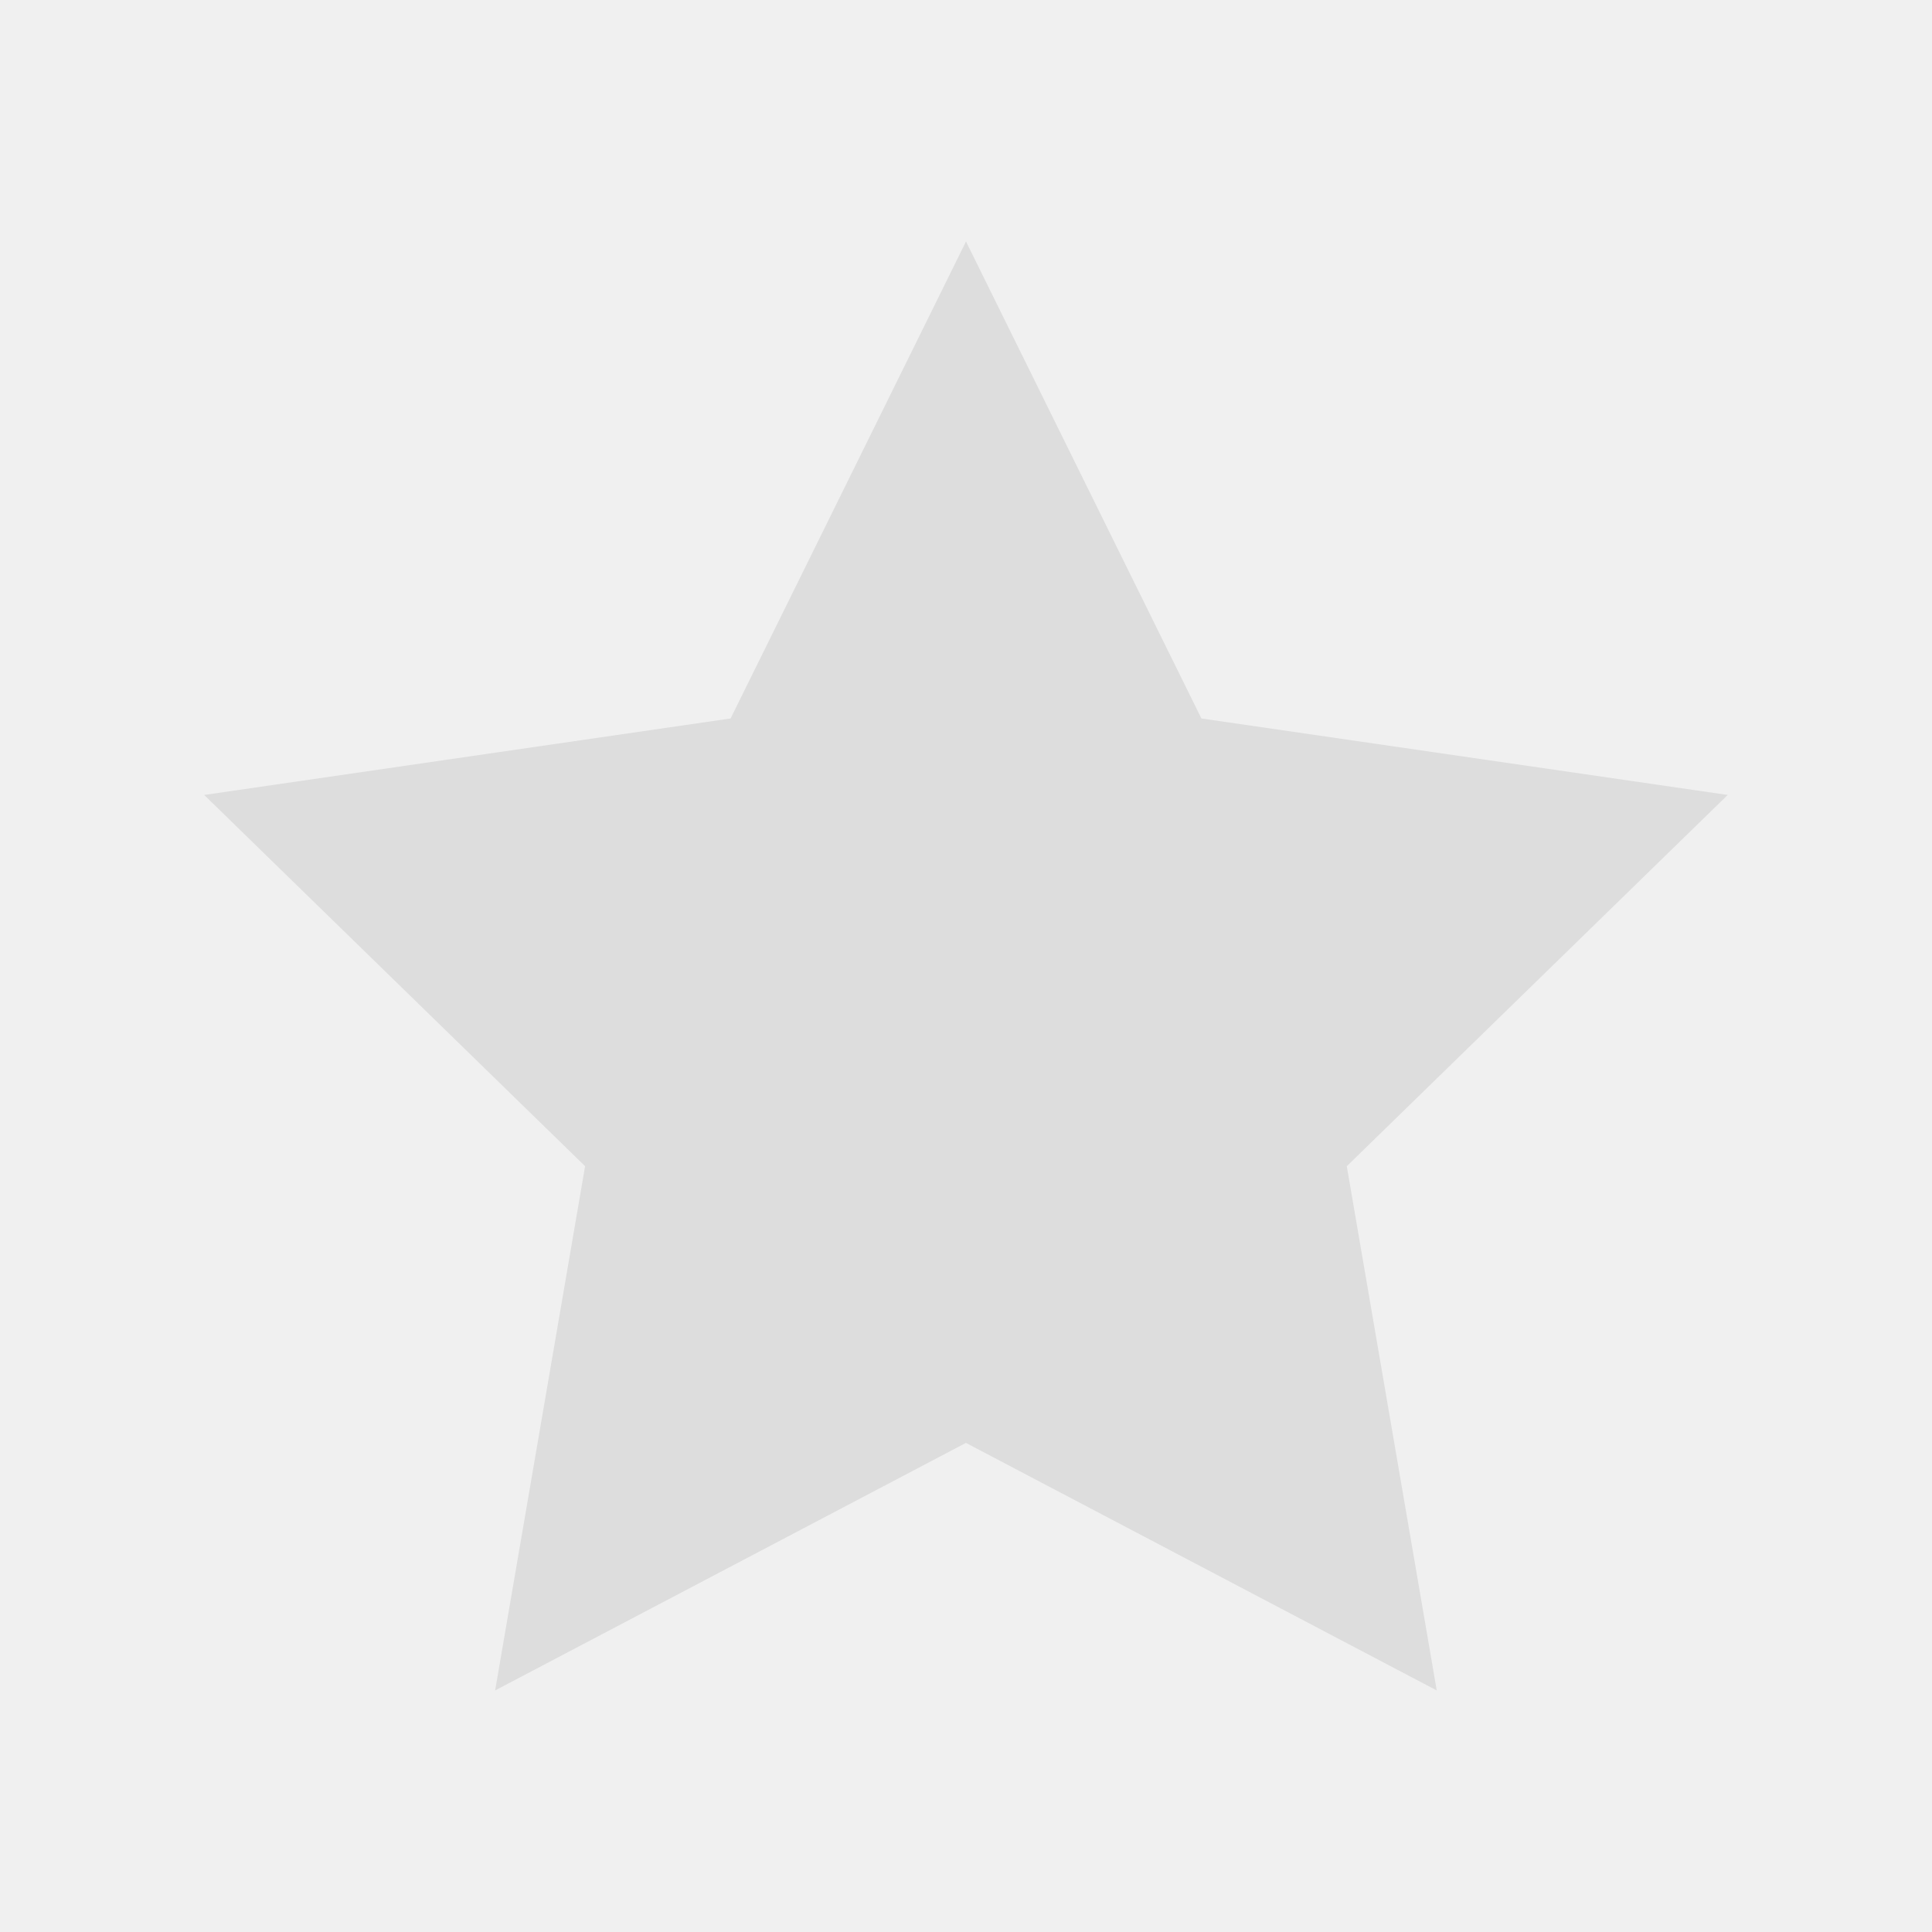
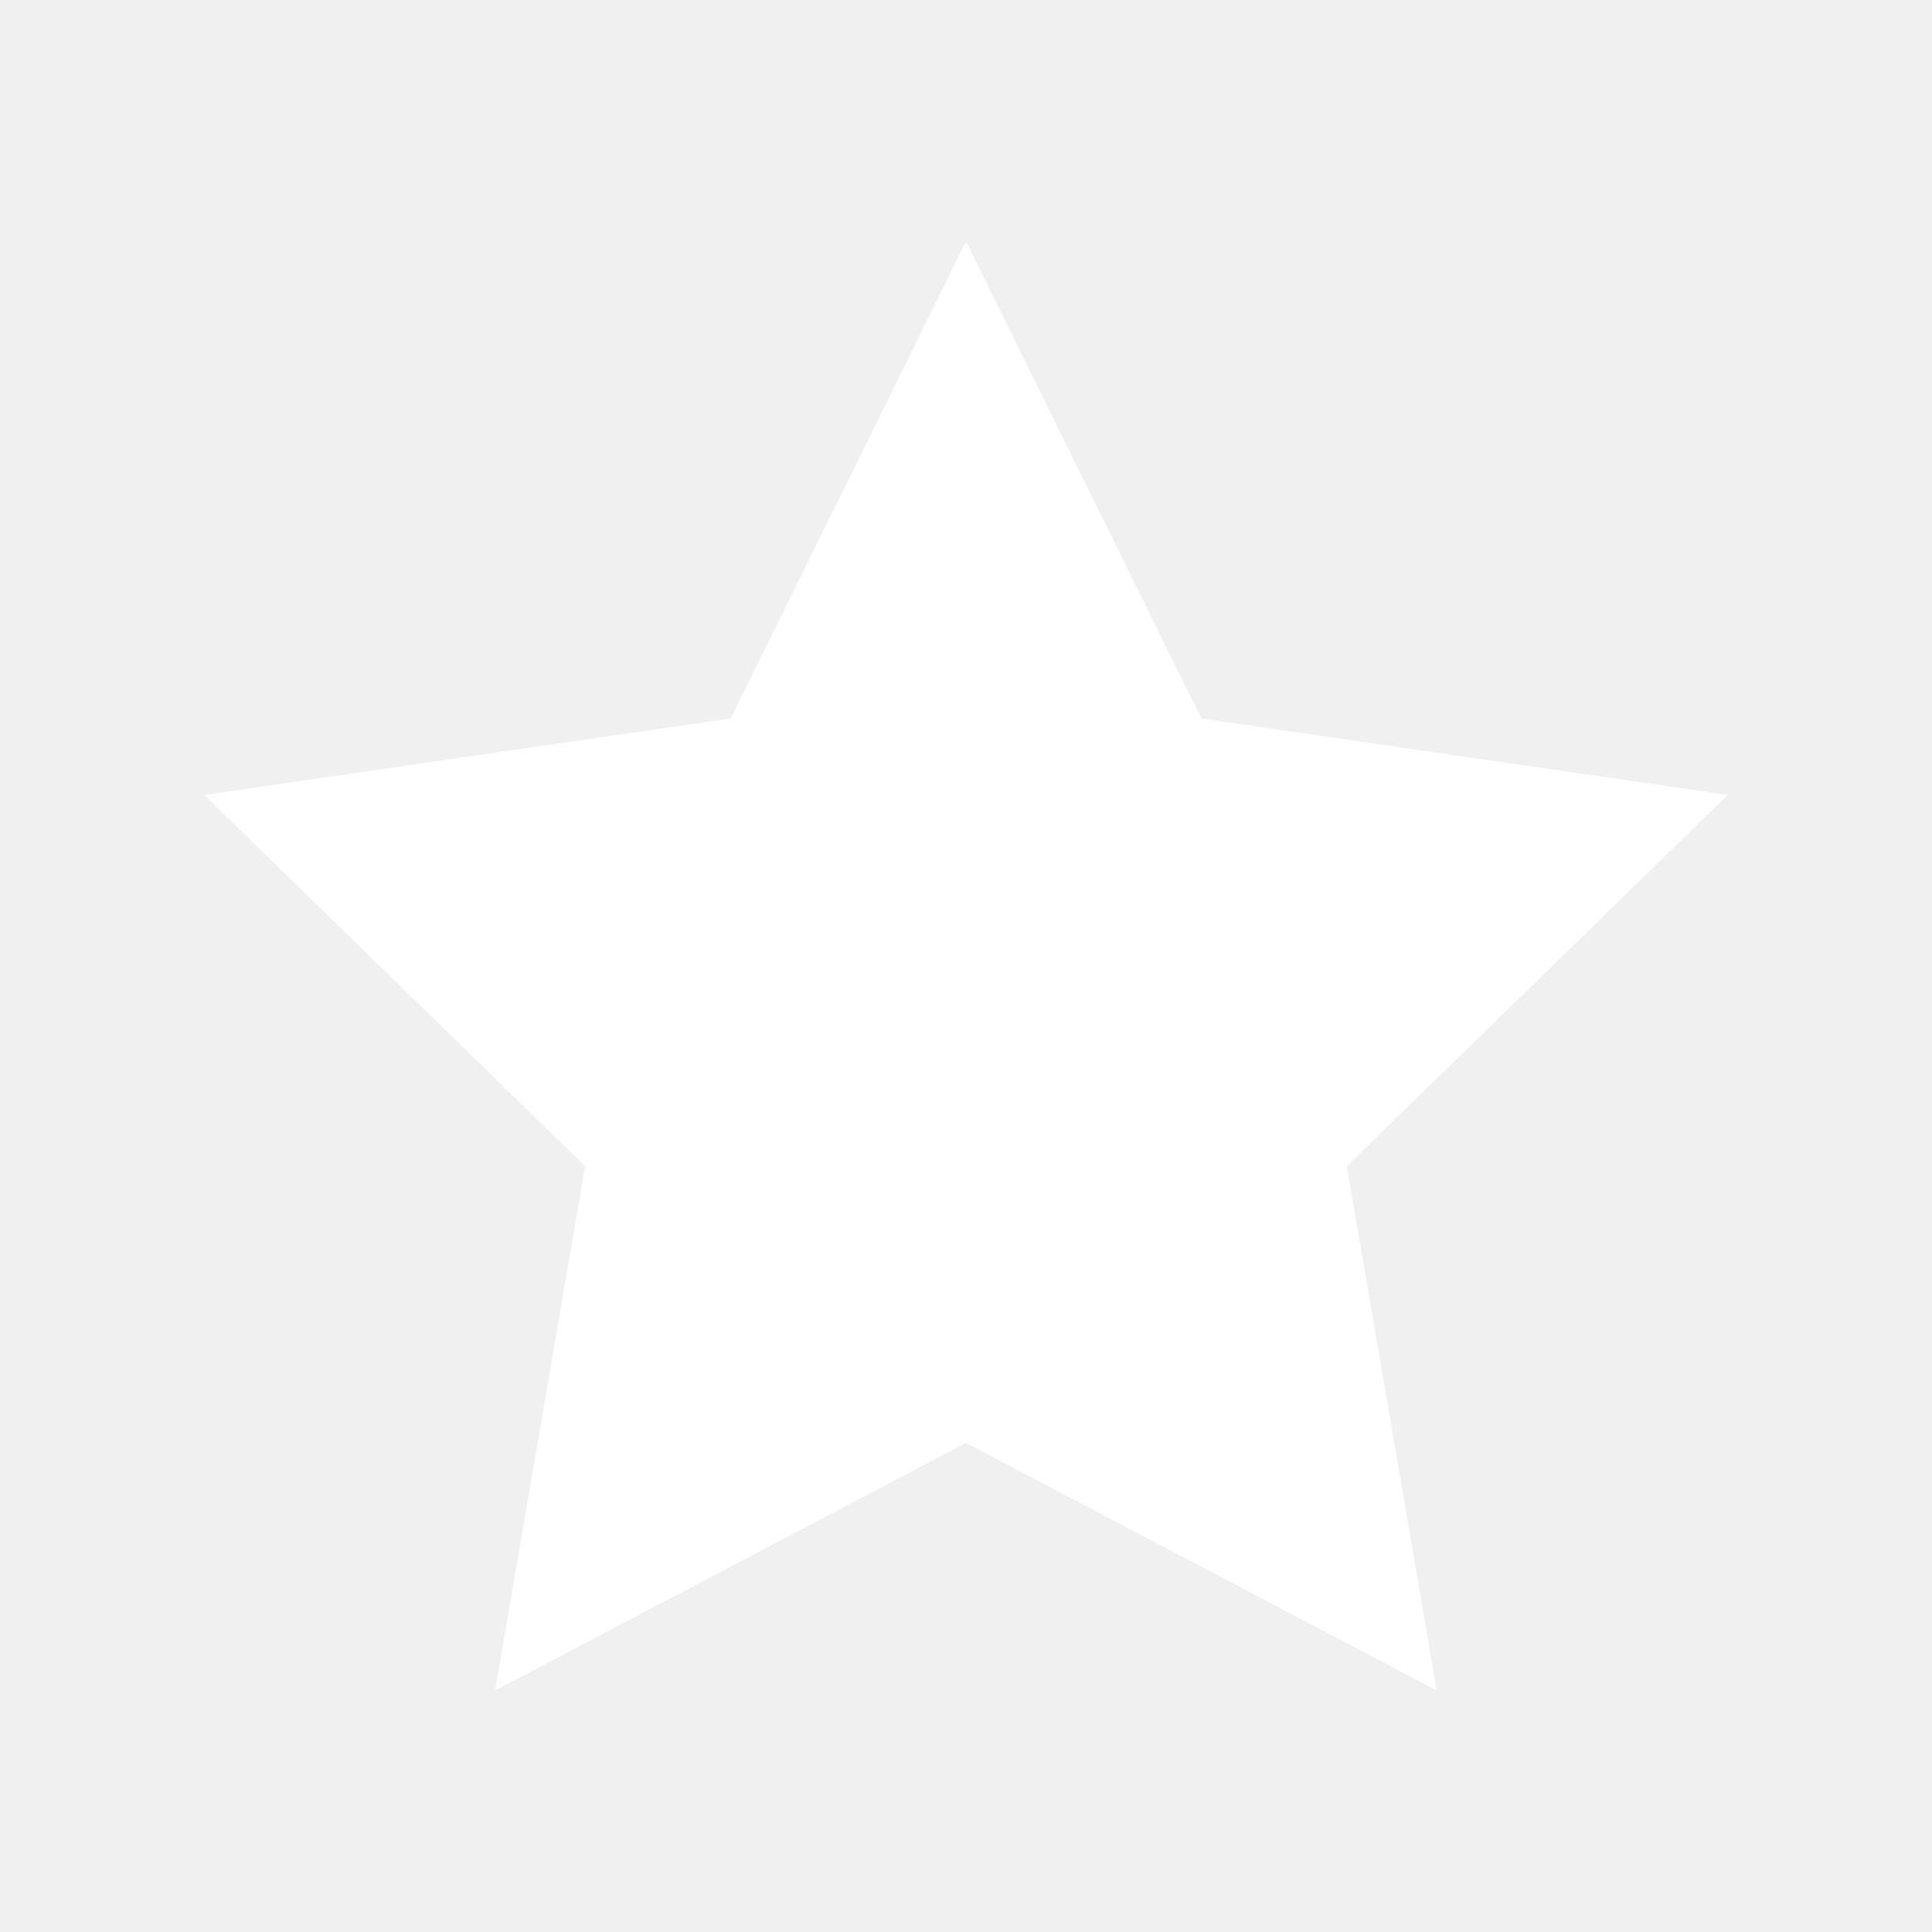
<svg xmlns="http://www.w3.org/2000/svg" version="1.1" width="512" height="512" viewBox="0 0 512 512">
-   <path fill="#ddd" d="M457.888 210.672l-139.504-20.272-62.384-126.4-62.384 126.4-139.504 20.272 100.944 98.384-23.84 138.928 124.768-65.6 124.768 65.6-23.84-138.928c0 0 100.944-98.384 100.944-98.384z" />
+   <path fill="#ffffff" d="M457.888 210.672l-139.504-20.272-62.384-126.4-62.384 126.4-139.504 20.272 100.944 98.384-23.84 138.928 124.768-65.6 124.768 65.6-23.84-138.928c0 0 100.944-98.384 100.944-98.384z" />
</svg>
